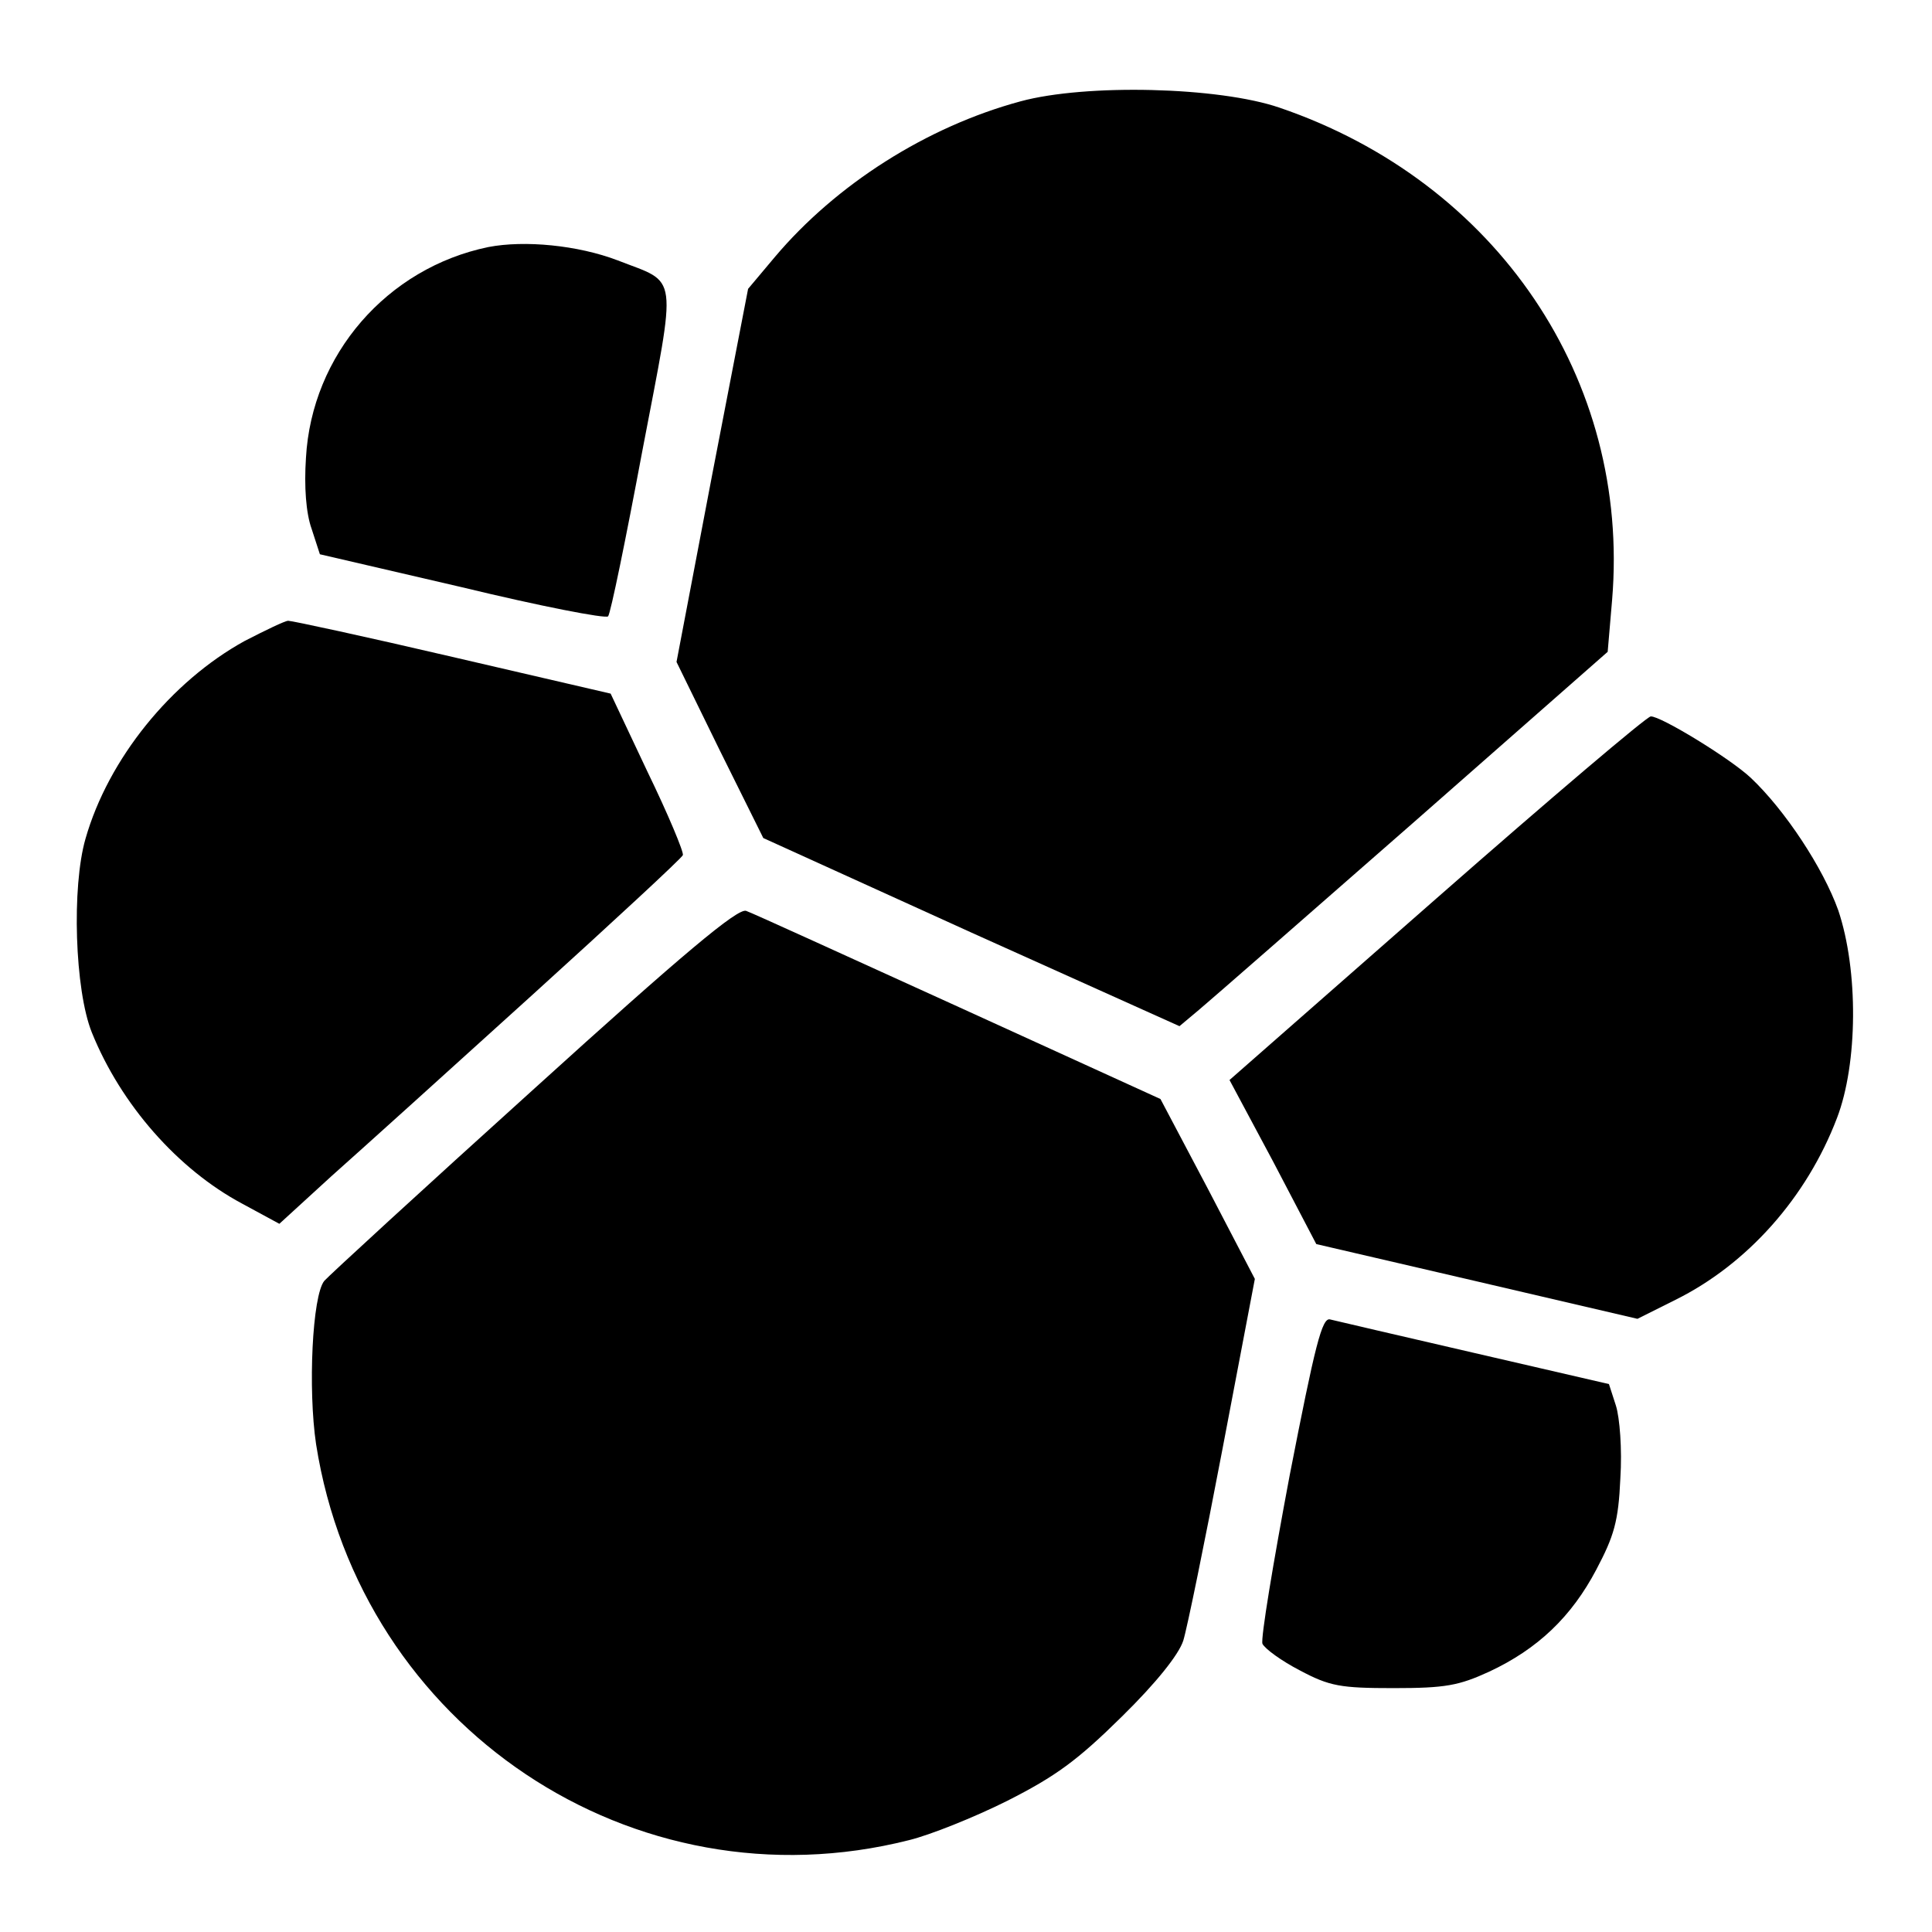
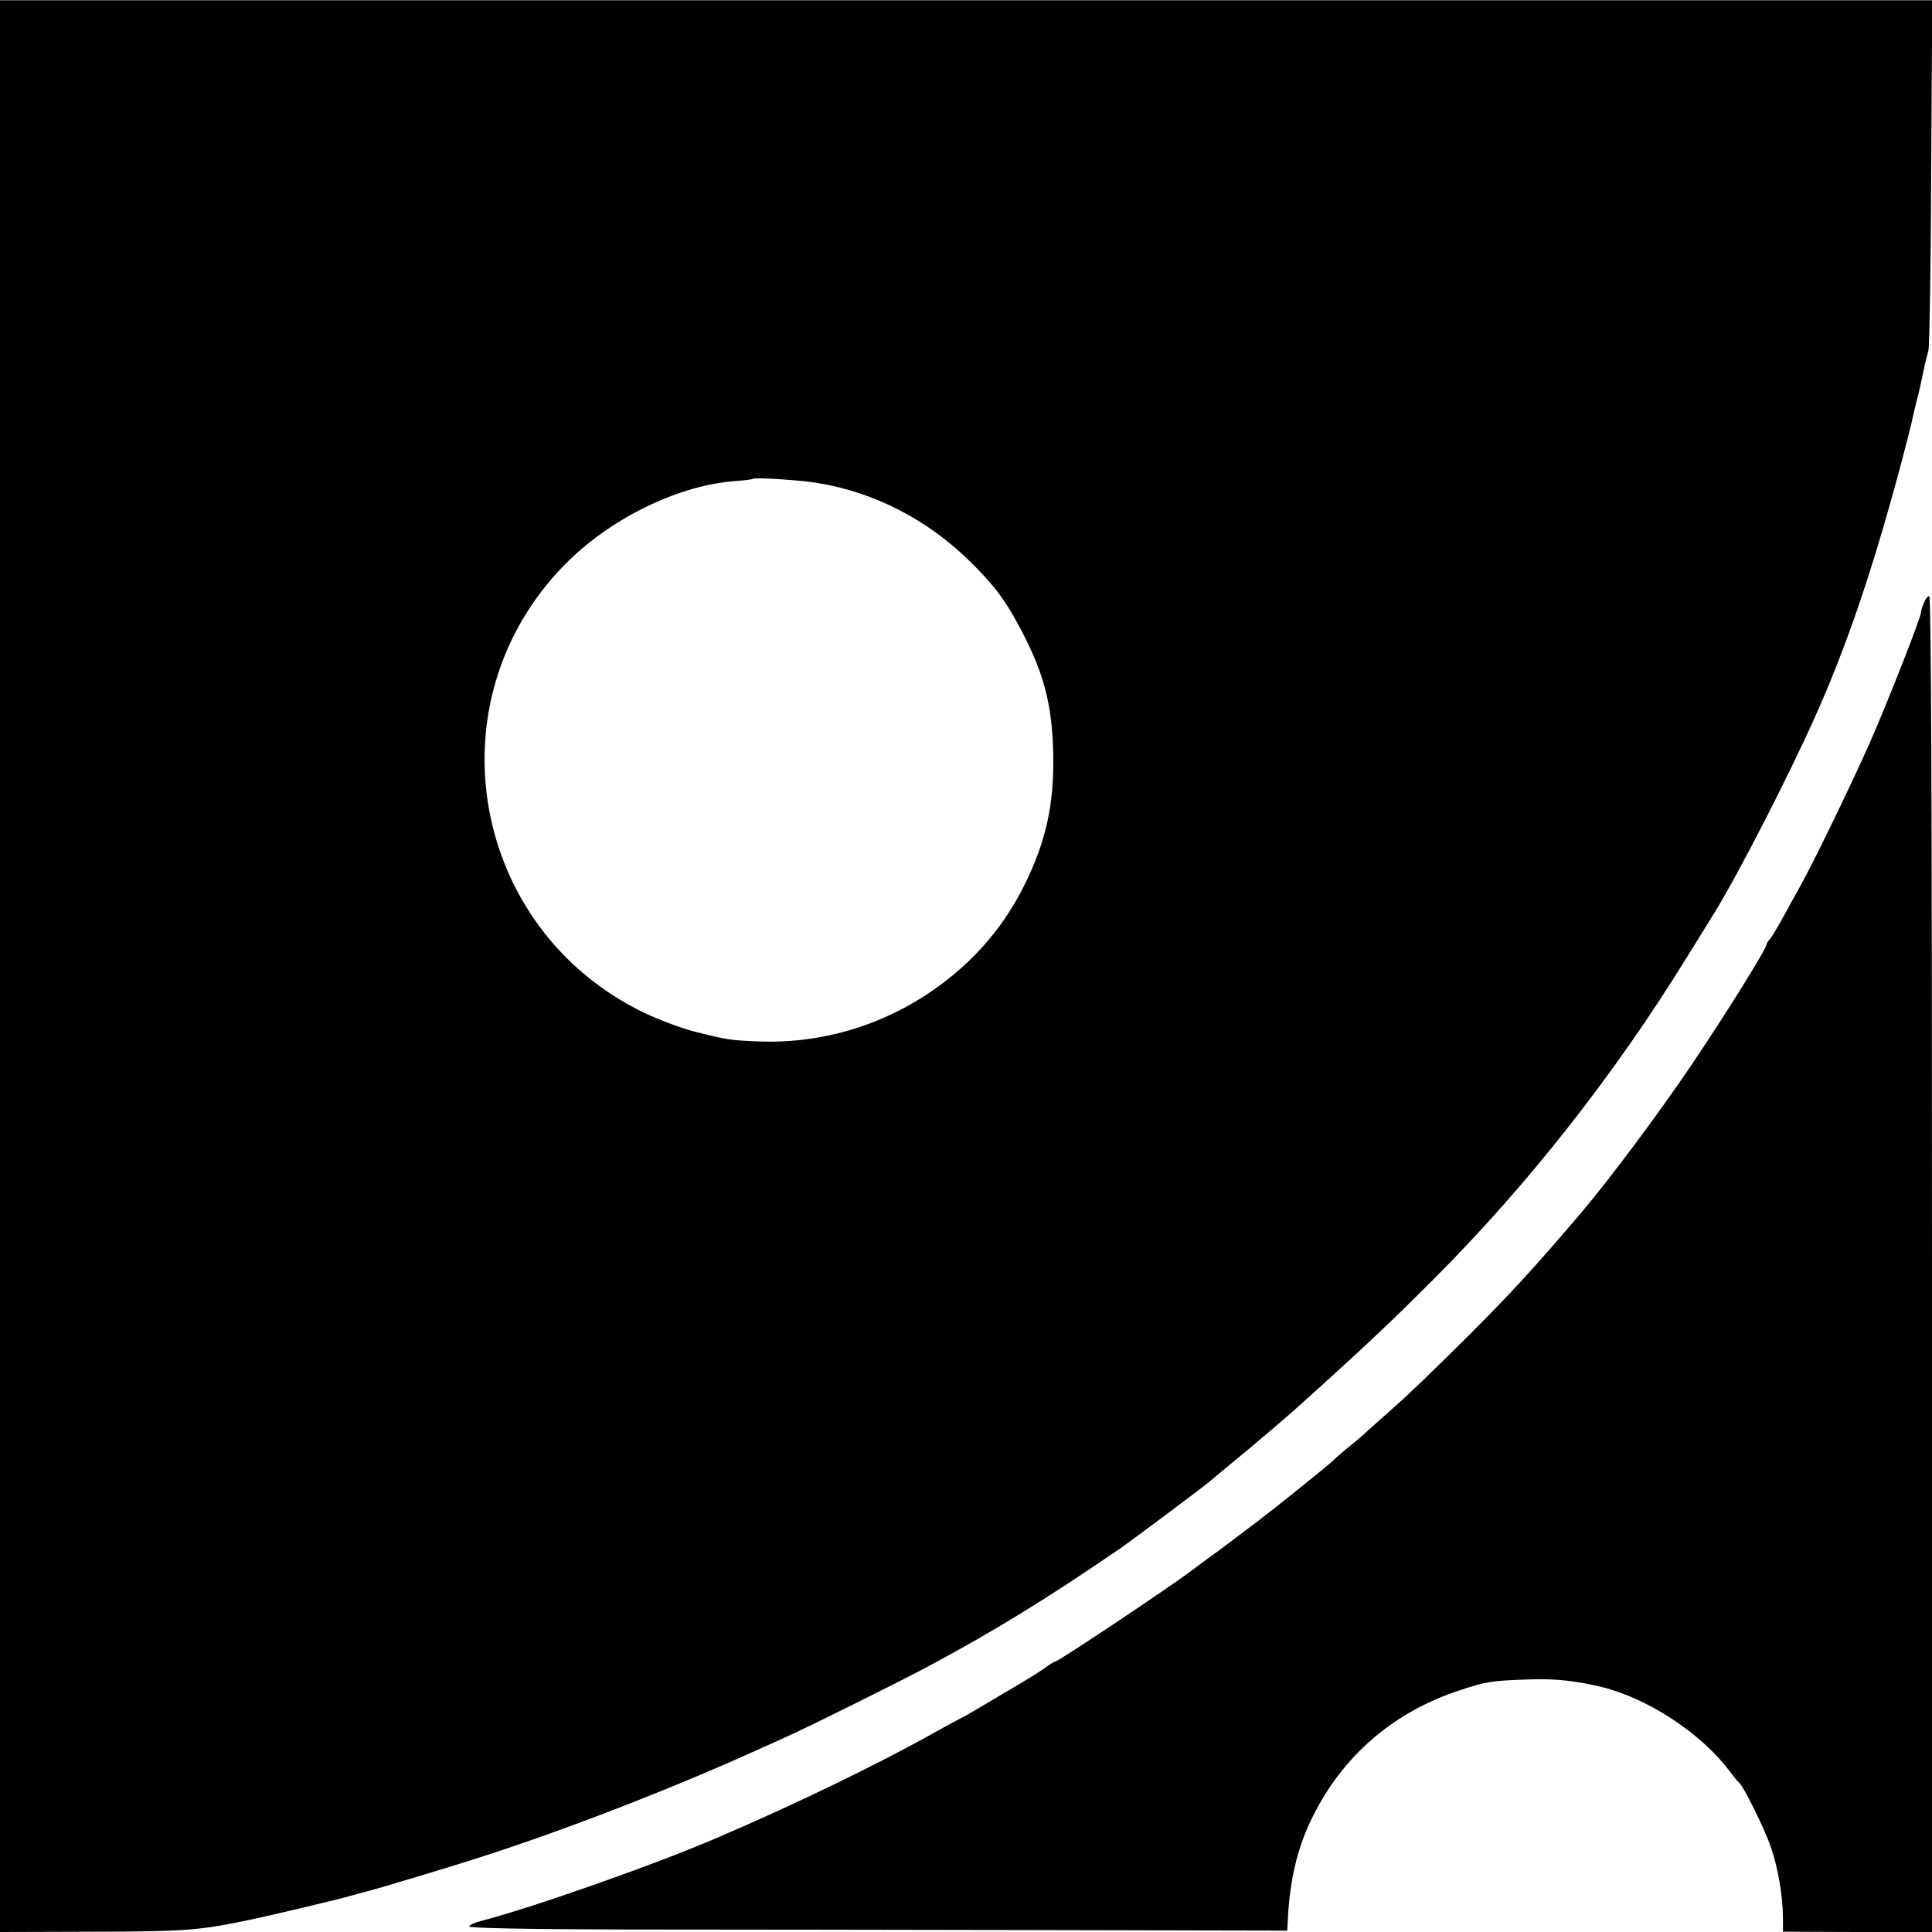
- <svg xmlns="http://www.w3.org/2000/svg" version="1.0" width="305pt" height="305pt" viewBox="0 0 305 305" preserveAspectRatio="xMidYMid meet">
-   <g transform="translate(0,305) scale(0.1,-0.1)" fill="#000000" stroke="none">
-     <path d="M1611 2890 c-148 -40 -291 -131 -388 -246 l-42 -50 -57 -295 -56 -294 68 -139 69 -139 328 -149 329 -148 31 26 c18 15 170 148 339 296 l306 269 7 82 c29 348 -182 660 -525 777 -96 33 -306 38 -409 10z" />
-     <path d="M771 2660 c-160 -33 -279 -170 -288 -333 -3 -45 0 -87 9 -112 l13 -40 224 -52 c124 -30 227 -50 231 -46 4 5 28 122 54 261 55 288 58 263 -39 301 -63 24 -147 32 -204 21z" />
-     <path d="M386 2038 c-116 -64 -215 -186 -251 -312 -22 -76 -17 -239 10 -306 46 -114 136 -216 237 -270 l59 -32 82 75 c45 40 188 169 317 286 129 117 236 216 238 221 2 4 -23 64 -56 132 l-58 123 -250 58 c-137 32 -253 57 -259 57 -5 0 -36 -15 -69 -32z" />
-     <path d="M2268 1632 l-327 -287 69 -129 68 -130 254 -59 253 -59 60 30 c113 56 207 161 255 287 33 86 34 233 2 328 -24 67 -84 158 -138 209 -33 31 -143 98 -158 97 -6 0 -158 -129 -338 -287z" />
-     <path d="M843 1331 c-175 -158 -324 -295 -331 -303 -19 -23 -26 -171 -13 -258 70 -446 501 -735 936 -625 33 8 103 36 155 62 77 39 111 64 181 133 54 53 90 98 97 120 6 19 34 156 62 303 l51 268 -74 142 -75 142 -318 145 c-176 80 -327 149 -336 152 -13 5 -99 -67 -335 -281z" />
-     <path d="M2036 721 c-26 -138 -46 -258 -43 -266 4 -8 30 -27 59 -42 47 -25 64 -28 148 -28 82 0 103 4 151 26 77 36 130 87 169 161 28 53 35 76 38 144 3 46 -1 96 -7 115 l-11 34 -212 49 c-117 27 -220 51 -228 53 -13 4 -24 -41 -64 -246z" />
+ <svg xmlns="http://www.w3.org/2000/svg" version="1.0" width="700pt" height="700pt" viewBox="0 0 700 700" preserveAspectRatio="xMidYMid meet">
+   <g transform="translate(0,700) scale(0.1,-0.1)" fill="#000000" stroke="none">
+     <path d="M0 3499 l0 -3499 338 1 c332 1 377 4 562 42 59 12 339 78 370 88 19 5 42 12 51 14 36 8 332 97 444 134 305 99 684 247 975 379 36 16 88 39 115 52 87 39 406 198 500 248 247 132 434 247 707 434 43 30 308 228 324 243 6 5 33 28 60 50 89 73 207 173 248 210 234 210 345 314 506 476 340 341 652 739 914 1164 48 77 91 147 96 155 86 139 267 491 365 710 114 254 207 526 309 905 19 72 37 141 40 155 5 23 9 41 21 90 10 38 16 65 25 110 5 25 13 56 17 70 4 14 9 305 10 647 l4 622 -3501 0 -3500 0 0 -3500z m2962 1751 c200 -32 392 -129 544 -276 93 -91 132 -141 187 -244 88 -164 119 -279 123 -460 4 -183 -26 -320 -106 -480 -70 -140 -167 -256 -294 -352 -196 -148 -432 -222 -675 -211 -96 4 -106 6 -216 33 -50 12 -135 44 -190 70 -630 303 -777 1129 -288 1625 160 163 402 283 606 301 40 3 73 7 75 9 6 6 171 -4 234 -15z" />
+     <path d="M6970 4814 c-6 -14 -10 -29 -10 -33 0 -18 -120 -324 -187 -476 -70 -157 -202 -429 -251 -517 -12 -21 -38 -68 -58 -105 -20 -37 -43 -75 -50 -84 -8 -8 -14 -19 -14 -22 0 -15 -149 -254 -269 -432 -125 -185 -301 -420 -407 -545 -172 -201 -247 -283 -404 -440 -102 -102 -221 -217 -265 -255 -44 -39 -89 -79 -101 -90 -11 -11 -40 -36 -64 -55 -24 -19 -50 -42 -59 -51 -17 -17 -197 -162 -268 -216 -67 -51 -127 -96 -154 -116 -13 -9 -58 -42 -99 -73 -92 -68 -476 -324 -486 -324 -4 0 -21 -10 -38 -23 -17 -13 -80 -52 -141 -87 -60 -36 -118 -70 -130 -77 -11 -7 -27 -15 -35 -19 -8 -4 -49 -26 -90 -49 -206 -116 -514 -265 -795 -385 -225 -97 -673 -254 -852 -300 -24 -6 -43 -15 -43 -20 0 -6 210 -10 563 -11 309 0 976 -1 1482 -2 l919 -2 2 40 c8 156 39 278 101 394 111 211 291 361 520 436 99 33 114 35 248 40 97 4 178 -5 271 -28 168 -42 360 -169 462 -306 15 -20 30 -38 34 -41 15 -12 90 -163 113 -229 27 -77 44 -177 45 -258 l0 -52 270 -1 270 0 0 2420 c0 1646 -3 2420 -10 2420 -6 0 -15 -12 -20 -26z" />
  </g>
</svg>
